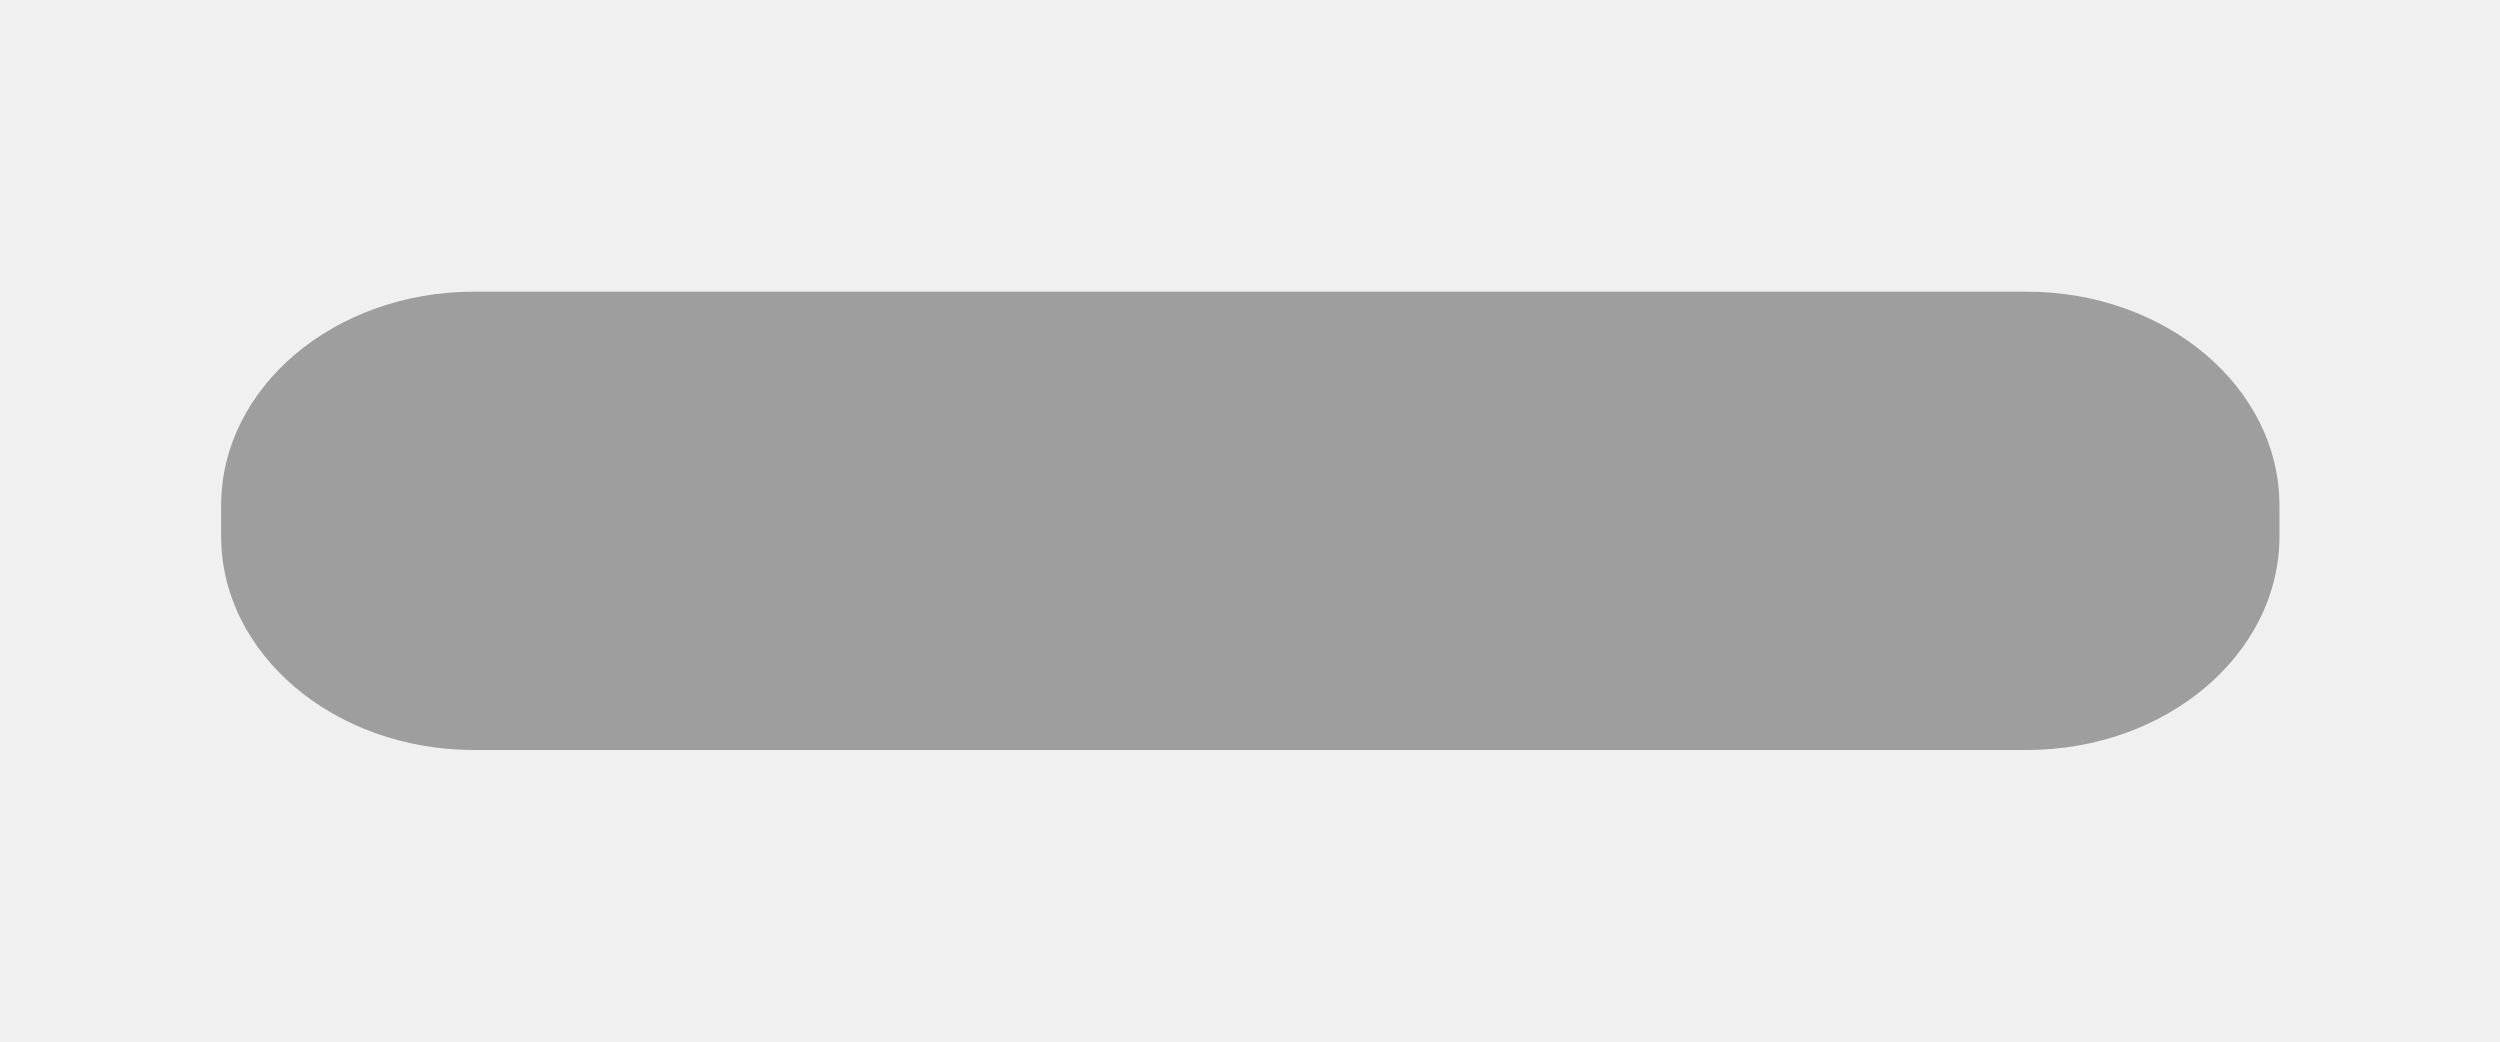
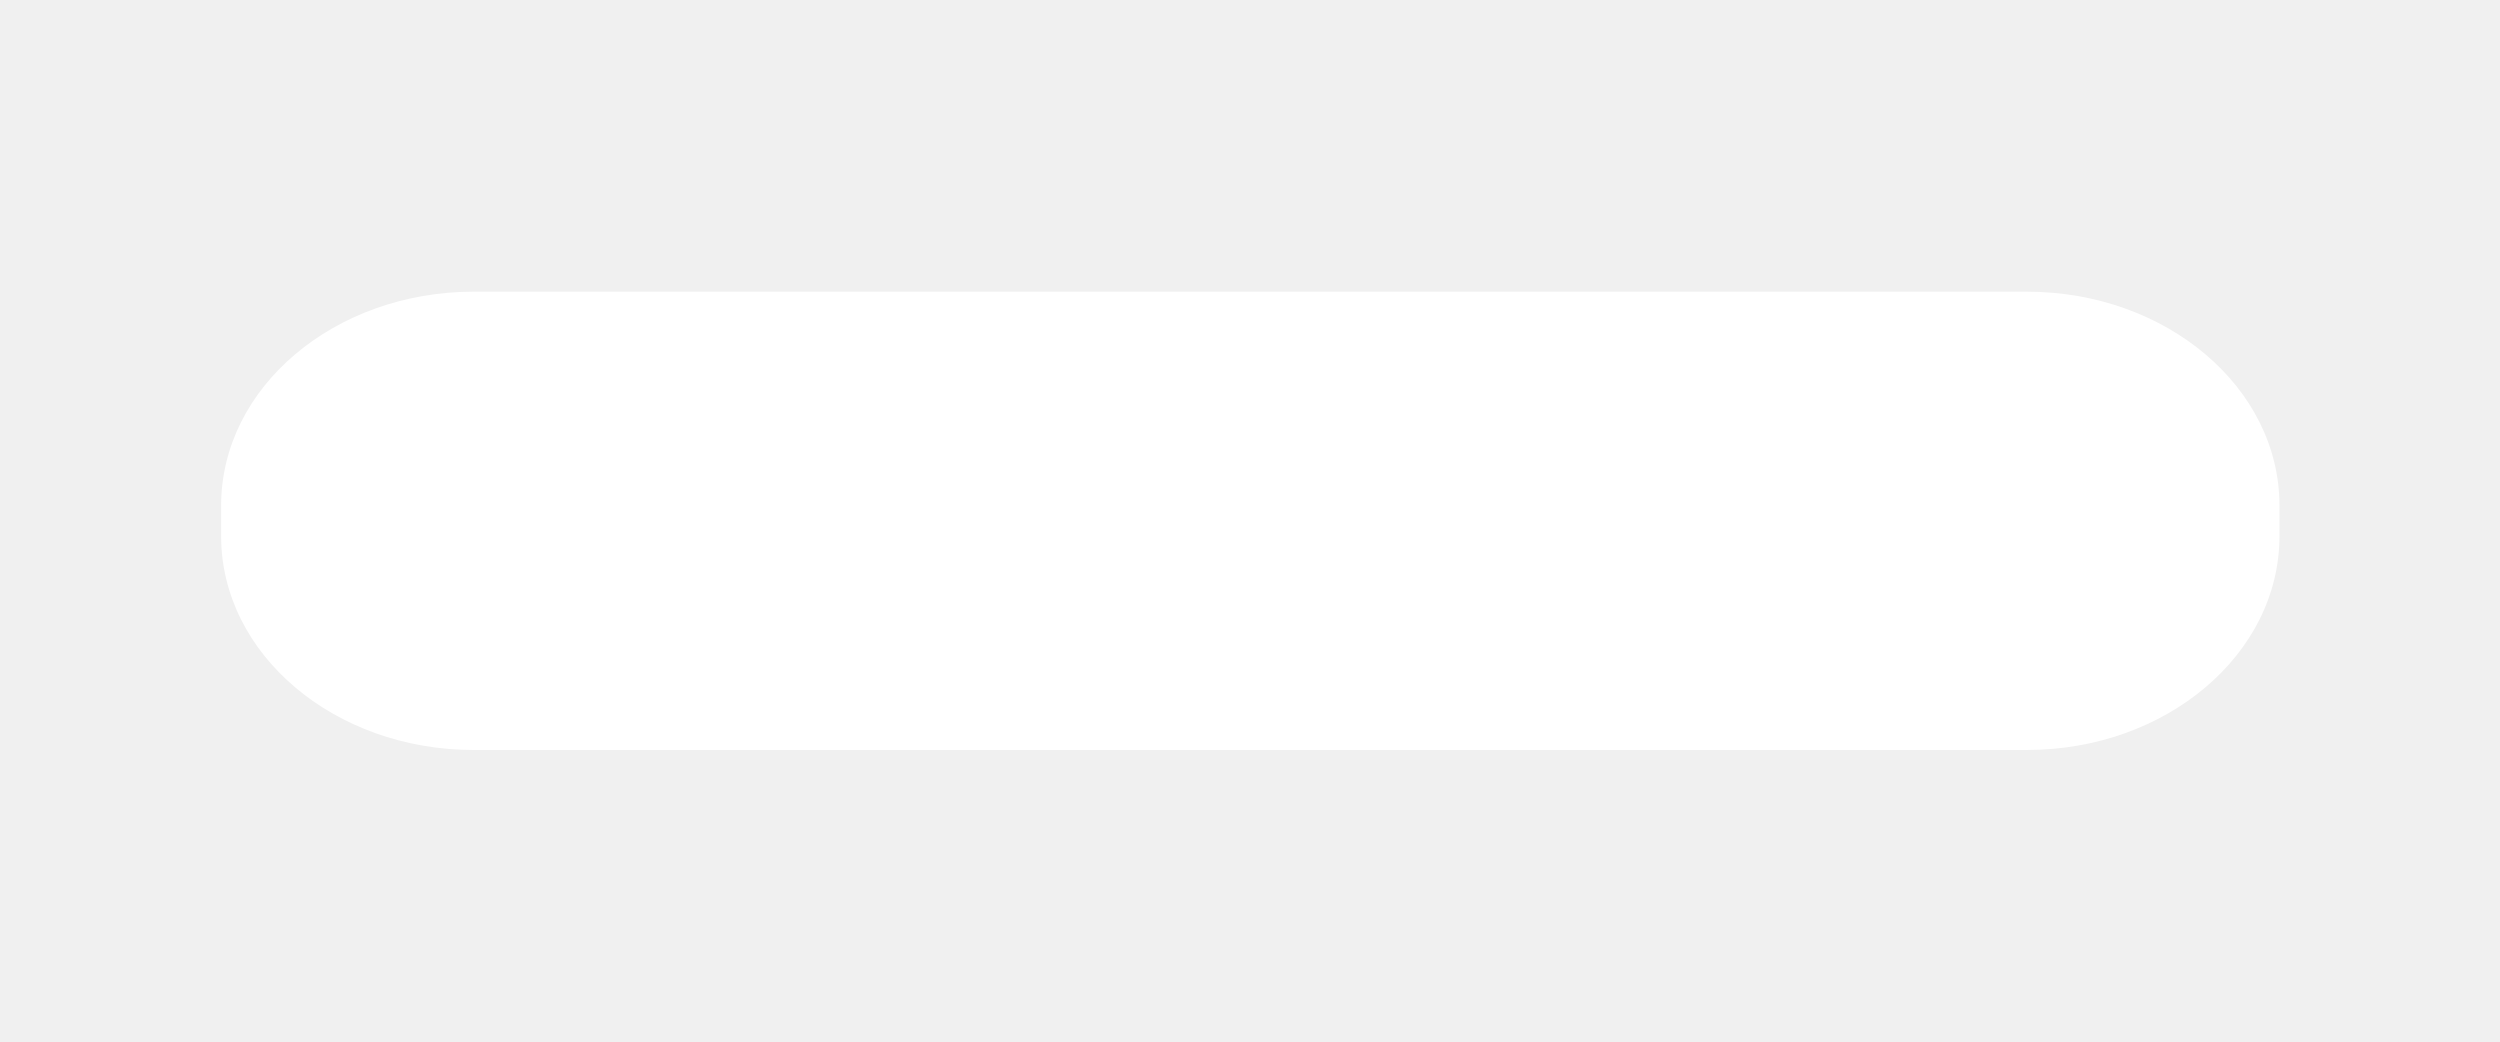
<svg xmlns="http://www.w3.org/2000/svg" xmlns:xlink="http://www.w3.org/1999/xlink" width="60" height="25" id="svg7539" version="1.1">
  <defs id="defs7541">
    <marker orient="auto" refY="0.0" refX="0.0" id="Arrow1Lend" style="overflow:visible;">
      <path id="path3813" d="M 0.0,0.0 L 5.0,-5.0 L -12.5,0.0 L 5.0,5.0 L 0.0,0.0 z " style="fill-rule:evenodd;stroke:#000000;stroke-width:1.0pt;" transform="scale(0.8) rotate(180) translate(12.5,0)" />
    </marker>
    <marker orient="auto" refY="0.0" refX="0.0" id="Arrow1Lstart" style="overflow:visible">
      <path id="path3810" d="M 0.0,0.0 L 5.0,-5.0 L -12.5,0.0 L 5.0,5.0 L 0.0,0.0 z " style="fill-rule:evenodd;stroke:#000000;stroke-width:1.0pt" transform="scale(0.8) translate(12.5,0)" />
    </marker>
    <linearGradient id="linearGradient3837">
      <stop style="stop-color:#000000;stop-opacity:0.447;" offset="0" id="stop3839" />
      <stop id="stop3841" offset="0.476" style="stop-color:#000000;stop-opacity:0.275;" />
      <stop style="stop-color:#000000;stop-opacity:0.255;" offset="0.974" id="stop3843" />
      <stop style="stop-color:#000000;stop-opacity:0.188;" offset="1" id="stop3845" />
    </linearGradient>
    <linearGradient id="linearGradient3819">
      <stop style="stop-color:#000000;stop-opacity:0.447;" offset="0" id="stop3821" />
      <stop id="stop3823" offset="0.048" style="stop-color:#000000;stop-opacity:1" />
      <stop style="stop-color:#000000;stop-opacity:0.255;" offset="0.974" id="stop3825" />
      <stop style="stop-color:#000000;stop-opacity:0.188;" offset="1" id="stop3827" />
    </linearGradient>
    <linearGradient xlink:href="#linearGradient4929-9-0-03-2-2-2-3-9-7-3-7-7-2-6-3-4-7-3-3" id="linearGradient7362" gradientUnits="userSpaceOnUse" gradientTransform="matrix(0.7662338,0,0,1.095238,-297.6493,-420.3883)" x1="617.509" y1="446.545" x2="617.509" y2="457.801" />
    <linearGradient id="linearGradient4929-9-0-03-2-2-2-3-9-7-3-7-7-2-6-3-4-7-3-3">
      <stop id="stop4931-7-3-3-9-6-4-6-1-9-5-2-4-0-3-4-8-9-6-8" style="stop-color:#ffffff;stop-opacity:1" offset="0" />
      <stop id="stop4933-0-1-2-7-9-6-0-7-8-0-4-1-4-6-6-1-0-2-4" style="stop-color:#ffffff;stop-opacity:0" offset="1" />
    </linearGradient>
    <linearGradient xlink:href="#linearGradient4695-1-4-3-5-0-6" id="linearGradient7365" gradientUnits="userSpaceOnUse" gradientTransform="matrix(0.2422908,0,0,0.9047619,83.97378,-280.6678)" x1="292.857" y1="211.076" x2="292.857" y2="233.827" />
    <linearGradient id="linearGradient4695-1-4-3-5-0-6">
      <stop id="stop4697-9-9-7-0-1-5" style="stop-color:#000000;stop-opacity:0.33;" offset="0" />
      <stop id="stop4699-5-8-9-0-4-0" style="stop-color:#000000;stop-opacity:0" offset="1" />
    </linearGradient>
    <linearGradient id="linearGradient4751-5-4-1-2-9-1-2-3-365-589-154-4-7-64-3-8-6-5-3">
      <stop id="stop9737-3-0-8-1-8-3-3-0" style="stop-color:#ffffff;stop-opacity:1" offset="0" />
      <stop id="stop9739-4-8-0-7-48-9-7-7" style="stop-color:#ebebeb;stop-opacity:1" offset="1" />
    </linearGradient>
    <linearGradient y2="266.218" x2="257.578" y1="289.329" x1="257.578" gradientTransform="matrix(2.065481,0,0,1.038461,-6.556808,-369.6725)" gradientUnits="userSpaceOnUse" id="linearGradient7810" xlink:href="#linearGradient4751-5-4-1-2-9-1-2-3-365-589-154-4-7-64-3-8-6-5-3" />
    <linearGradient gradientTransform="matrix(0.4117647,0,0,0.4117647,-2.17647,-3)" gradientUnits="userSpaceOnUse" xlink:href="#linearGradient4215-8-4-7-28" id="linearGradient6387" y2="8.093" x2="38.977" y1="59.968" x1="38.977" />
    <linearGradient gradientTransform="matrix(0.5135135,0,0,0.5135135,-25.83613,-2.02128)" gradientUnits="userSpaceOnUse" xlink:href="#linearGradient4011-9-9-70-6-4" id="linearGradient6377" y2="44.341" x2="71.204" y1="6.238" x1="71.204" />
    <linearGradient id="linearGradient4215-8-4-7-28">
      <stop offset="0" style="stop-color:#bdbdbd;stop-opacity:1;" id="stop4217-1-2-7-5" />
      <stop offset="1" style="stop-color:#bdbdbd;stop-opacity:1;" id="stop4219-3-4-5-0" />
    </linearGradient>
    <linearGradient id="linearGradient4011-9-9-70-6-4">
      <stop offset="0" style="stop-color:#ffffff;stop-opacity:1" id="stop4013-5-4-3-4-3" />
      <stop offset="0.508" style="stop-color:#ffffff;stop-opacity:0.235" id="stop4015-1-5-70-6-7" />
      <stop offset="0.835" style="stop-color:#ffffff;stop-opacity:0.157" id="stop4017-7-0-13-7-0" />
      <stop offset="1" style="stop-color:#ffffff;stop-opacity:0.392" id="stop4019-1-12-7-5-0" />
    </linearGradient>
    <linearGradient xlink:href="#linearGradient27416-1" id="linearGradient3012" gradientUnits="userSpaceOnUse" gradientTransform="matrix(2.785809,0,0,0.9719081,-1785.294,-614.8992)" x1="731.057" y1="654.815" x2="731.057" y2="619.307" />
    <linearGradient id="linearGradient27416-1">
      <stop id="stop27420-2" style="stop-color:#55c1ec;stop-opacity:1" offset="0" />
      <stop id="stop27422-3" style="stop-color:#3689e6;stop-opacity:1" offset="1" />
    </linearGradient>
    <linearGradient y2="619.307" x2="731.057" y1="654.815" x1="731.057" gradientTransform="matrix(2.785809,0,0,0.9719081,-1900.78,-706.9847)" gradientUnits="userSpaceOnUse" id="linearGradient6179" xlink:href="#linearGradient27416-1" />
    <linearGradient id="linearGradient27416-1-7">
      <stop id="stop27420-2-2" style="stop-color:#55c1ec;stop-opacity:1" offset="0" />
      <stop id="stop27422-3-0" style="stop-color:#3689e6;stop-opacity:1" offset="1" />
    </linearGradient>
    <linearGradient y2="619.307" x2="731.057" y1="654.815" x1="731.057" gradientTransform="matrix(2.785809,0,0,0.9719081,-1783.794,-616.399)" gradientUnits="userSpaceOnUse" id="linearGradient3063" xlink:href="#linearGradient27416-1-7" />
    <linearGradient xlink:href="#linearGradient3768" id="linearGradient3818" gradientUnits="userSpaceOnUse" x1="8" y1="1" x2="8" y2="14" gradientTransform="matrix(0.8666702,0,0,0.9285741,1.066641,1037.397)" />
    <linearGradient id="linearGradient3768">
      <stop id="stop3770" offset="0" style="stop-color:#000000;stop-opacity:0.447;" />
      <stop style="stop-color:#000000;stop-opacity:0.275;" offset="0.078" id="stop3778" />
      <stop id="stop3774" offset="0.974" style="stop-color:#000000;stop-opacity:0.255;" />
      <stop id="stop3776" offset="1" style="stop-color:#000000;stop-opacity:0.188;" />
    </linearGradient>
    <linearGradient y2="14" x2="8" y1="1" x1="8" gradientTransform="matrix(0.8666702,0,0,0.9285741,95.06665,-87.96501)" gradientUnits="userSpaceOnUse" id="linearGradient3021" xlink:href="#linearGradient3768" />
    <linearGradient xlink:href="#linearGradient4215-8-4-7-28" id="linearGradient3816" x1="142" y1="-90" x2="142" y2="-69" gradientUnits="userSpaceOnUse" gradientTransform="matrix(1.003107,0,0,0.6750992,-0.4535751,-26.49162)" />
    <linearGradient xlink:href="#linearGradient4695-1-4-3-5-0-6" id="linearGradient3897" gradientUnits="userSpaceOnUse" gradientTransform="matrix(0.2422908,0,0,0.9047619,82.47354,-289.1678)" x1="292.857" y1="211.076" x2="292.857" y2="233.827" />
  </defs>
  <g id="layer1" transform="translate(-116,93)">
-     <rect style="fill:#9e9e9e;fill-opacity:1;stroke-width:0;stroke-miterlimit:4;stroke-dasharray:none" id="rect4620" width="49.4" height="11" x="121.307" y="-86" rx="6.067" ry="5.133" />
+     <rect style="fill:#ffffff;fill-opacity:1;stroke-width:0;stroke-miterlimit:4;stroke-dasharray:none" id="rect4620" width="49.4" height="11" x="121.307" y="-86" rx="6.067" ry="5.133" />
  </g>
</svg>
